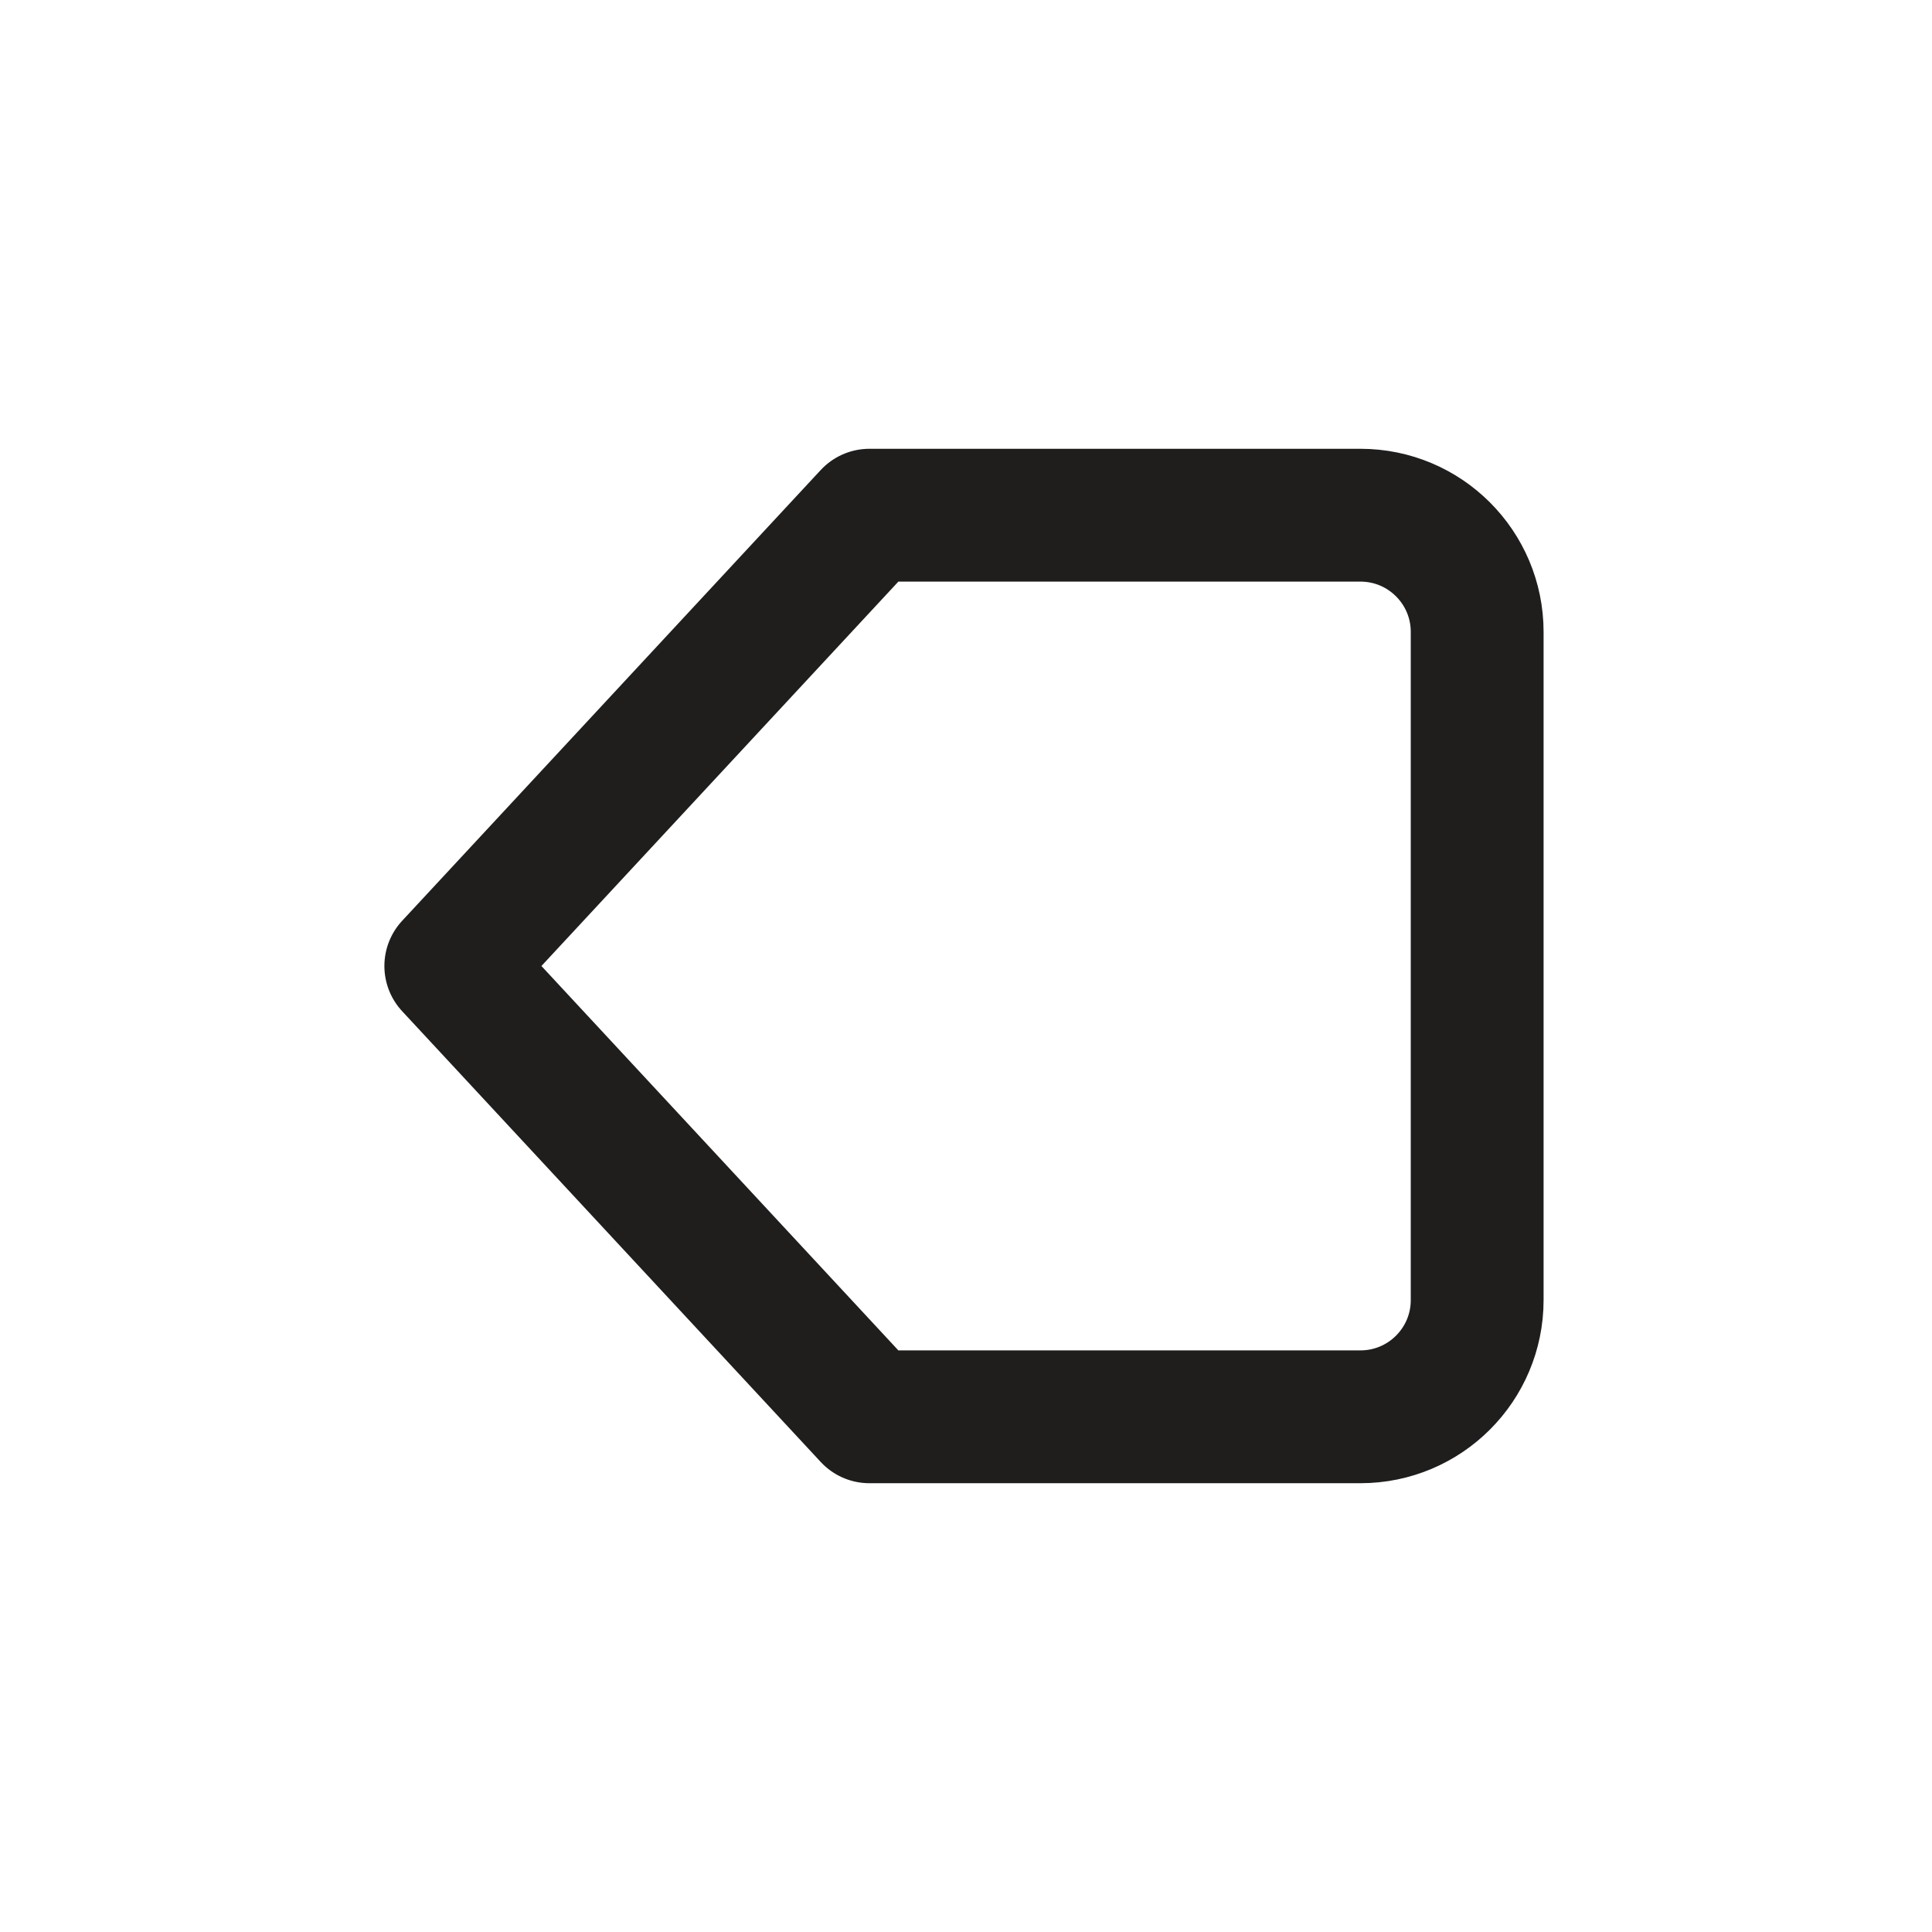
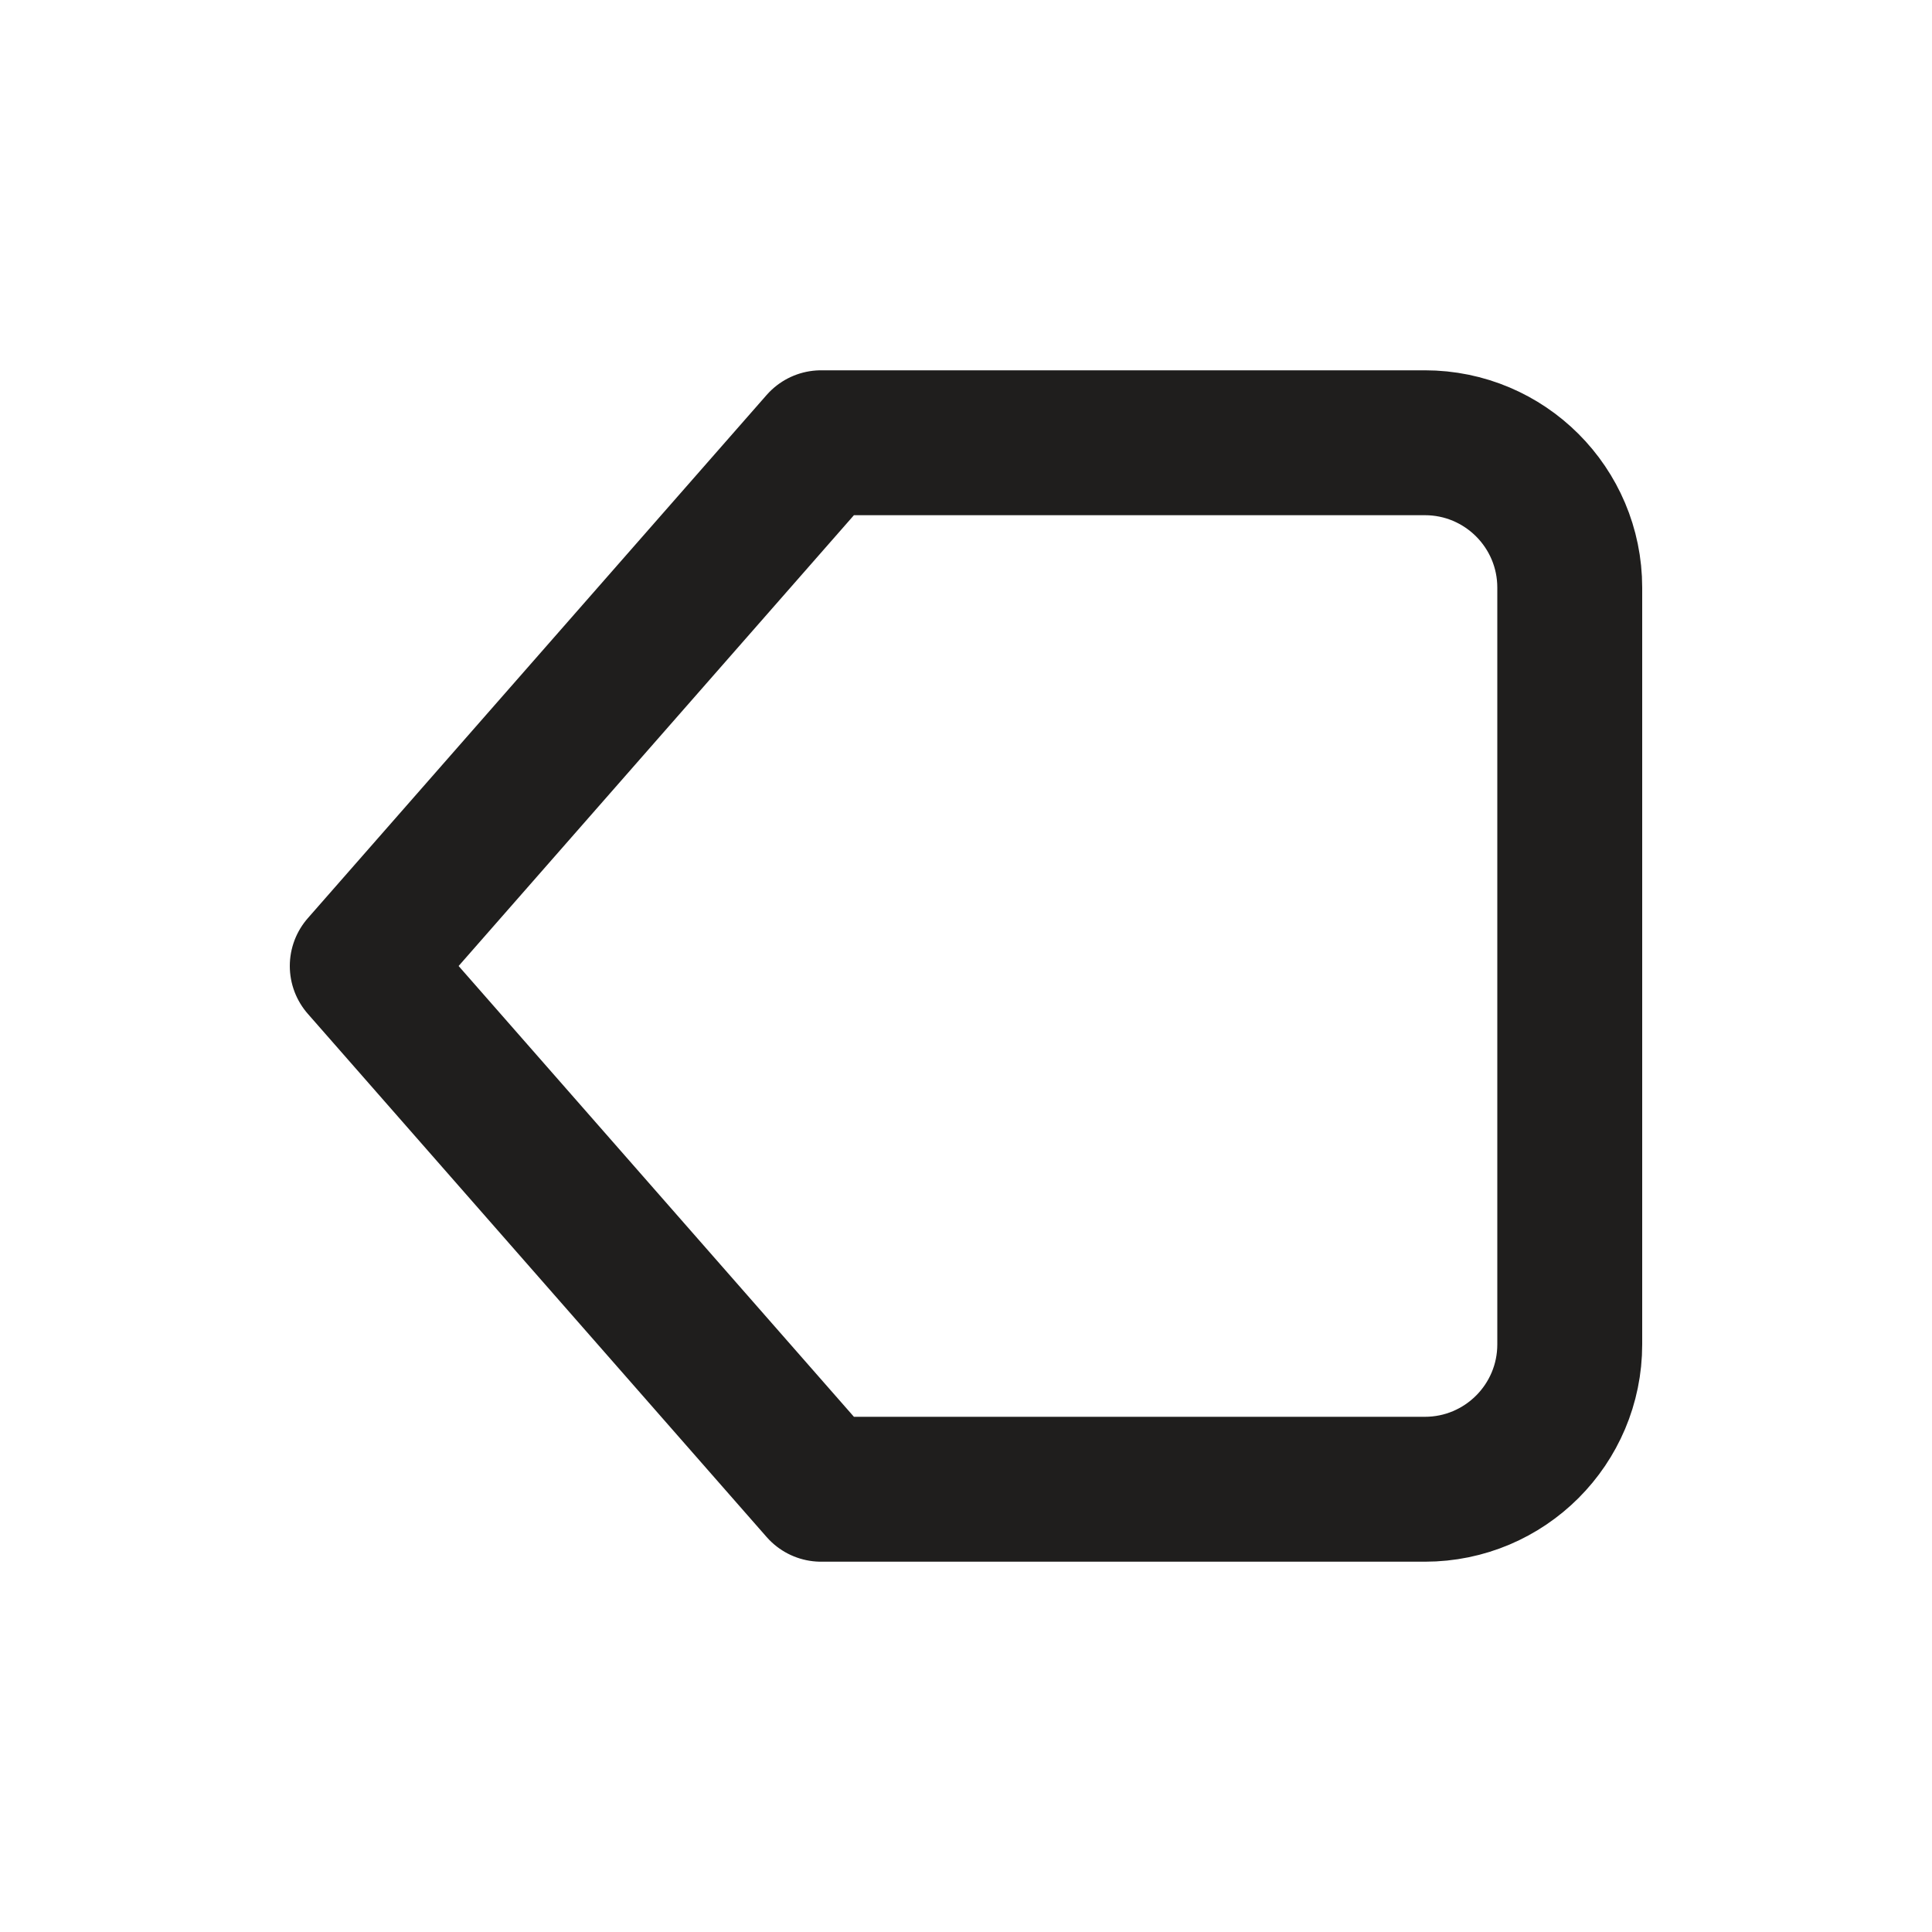
<svg xmlns="http://www.w3.org/2000/svg" viewBox="0 0 24 24" fill="none">
-   <path d="M10.8 6.4H16.9A1.45 1.45 0 0 1 18.35 7.85V16.15A1.45 1.45 0 0 1 16.9 17.6H10.8L5.6 12L10.8 6.4Z" stroke="#1F1E1D" stroke-width="1.65" stroke-linecap="round" stroke-linejoin="round" />
+   <path d="M10.2 5.5H17.7A1.8 1.8 0 0 1 19.5 7.3V16.7A1.8 1.8 0 0 1 17.7 18.5H10.2L4.5 12L10.2 5.5Z" stroke="#1F1E1D" stroke-width="1.8" stroke-linecap="round" stroke-linejoin="round" />
</svg>
